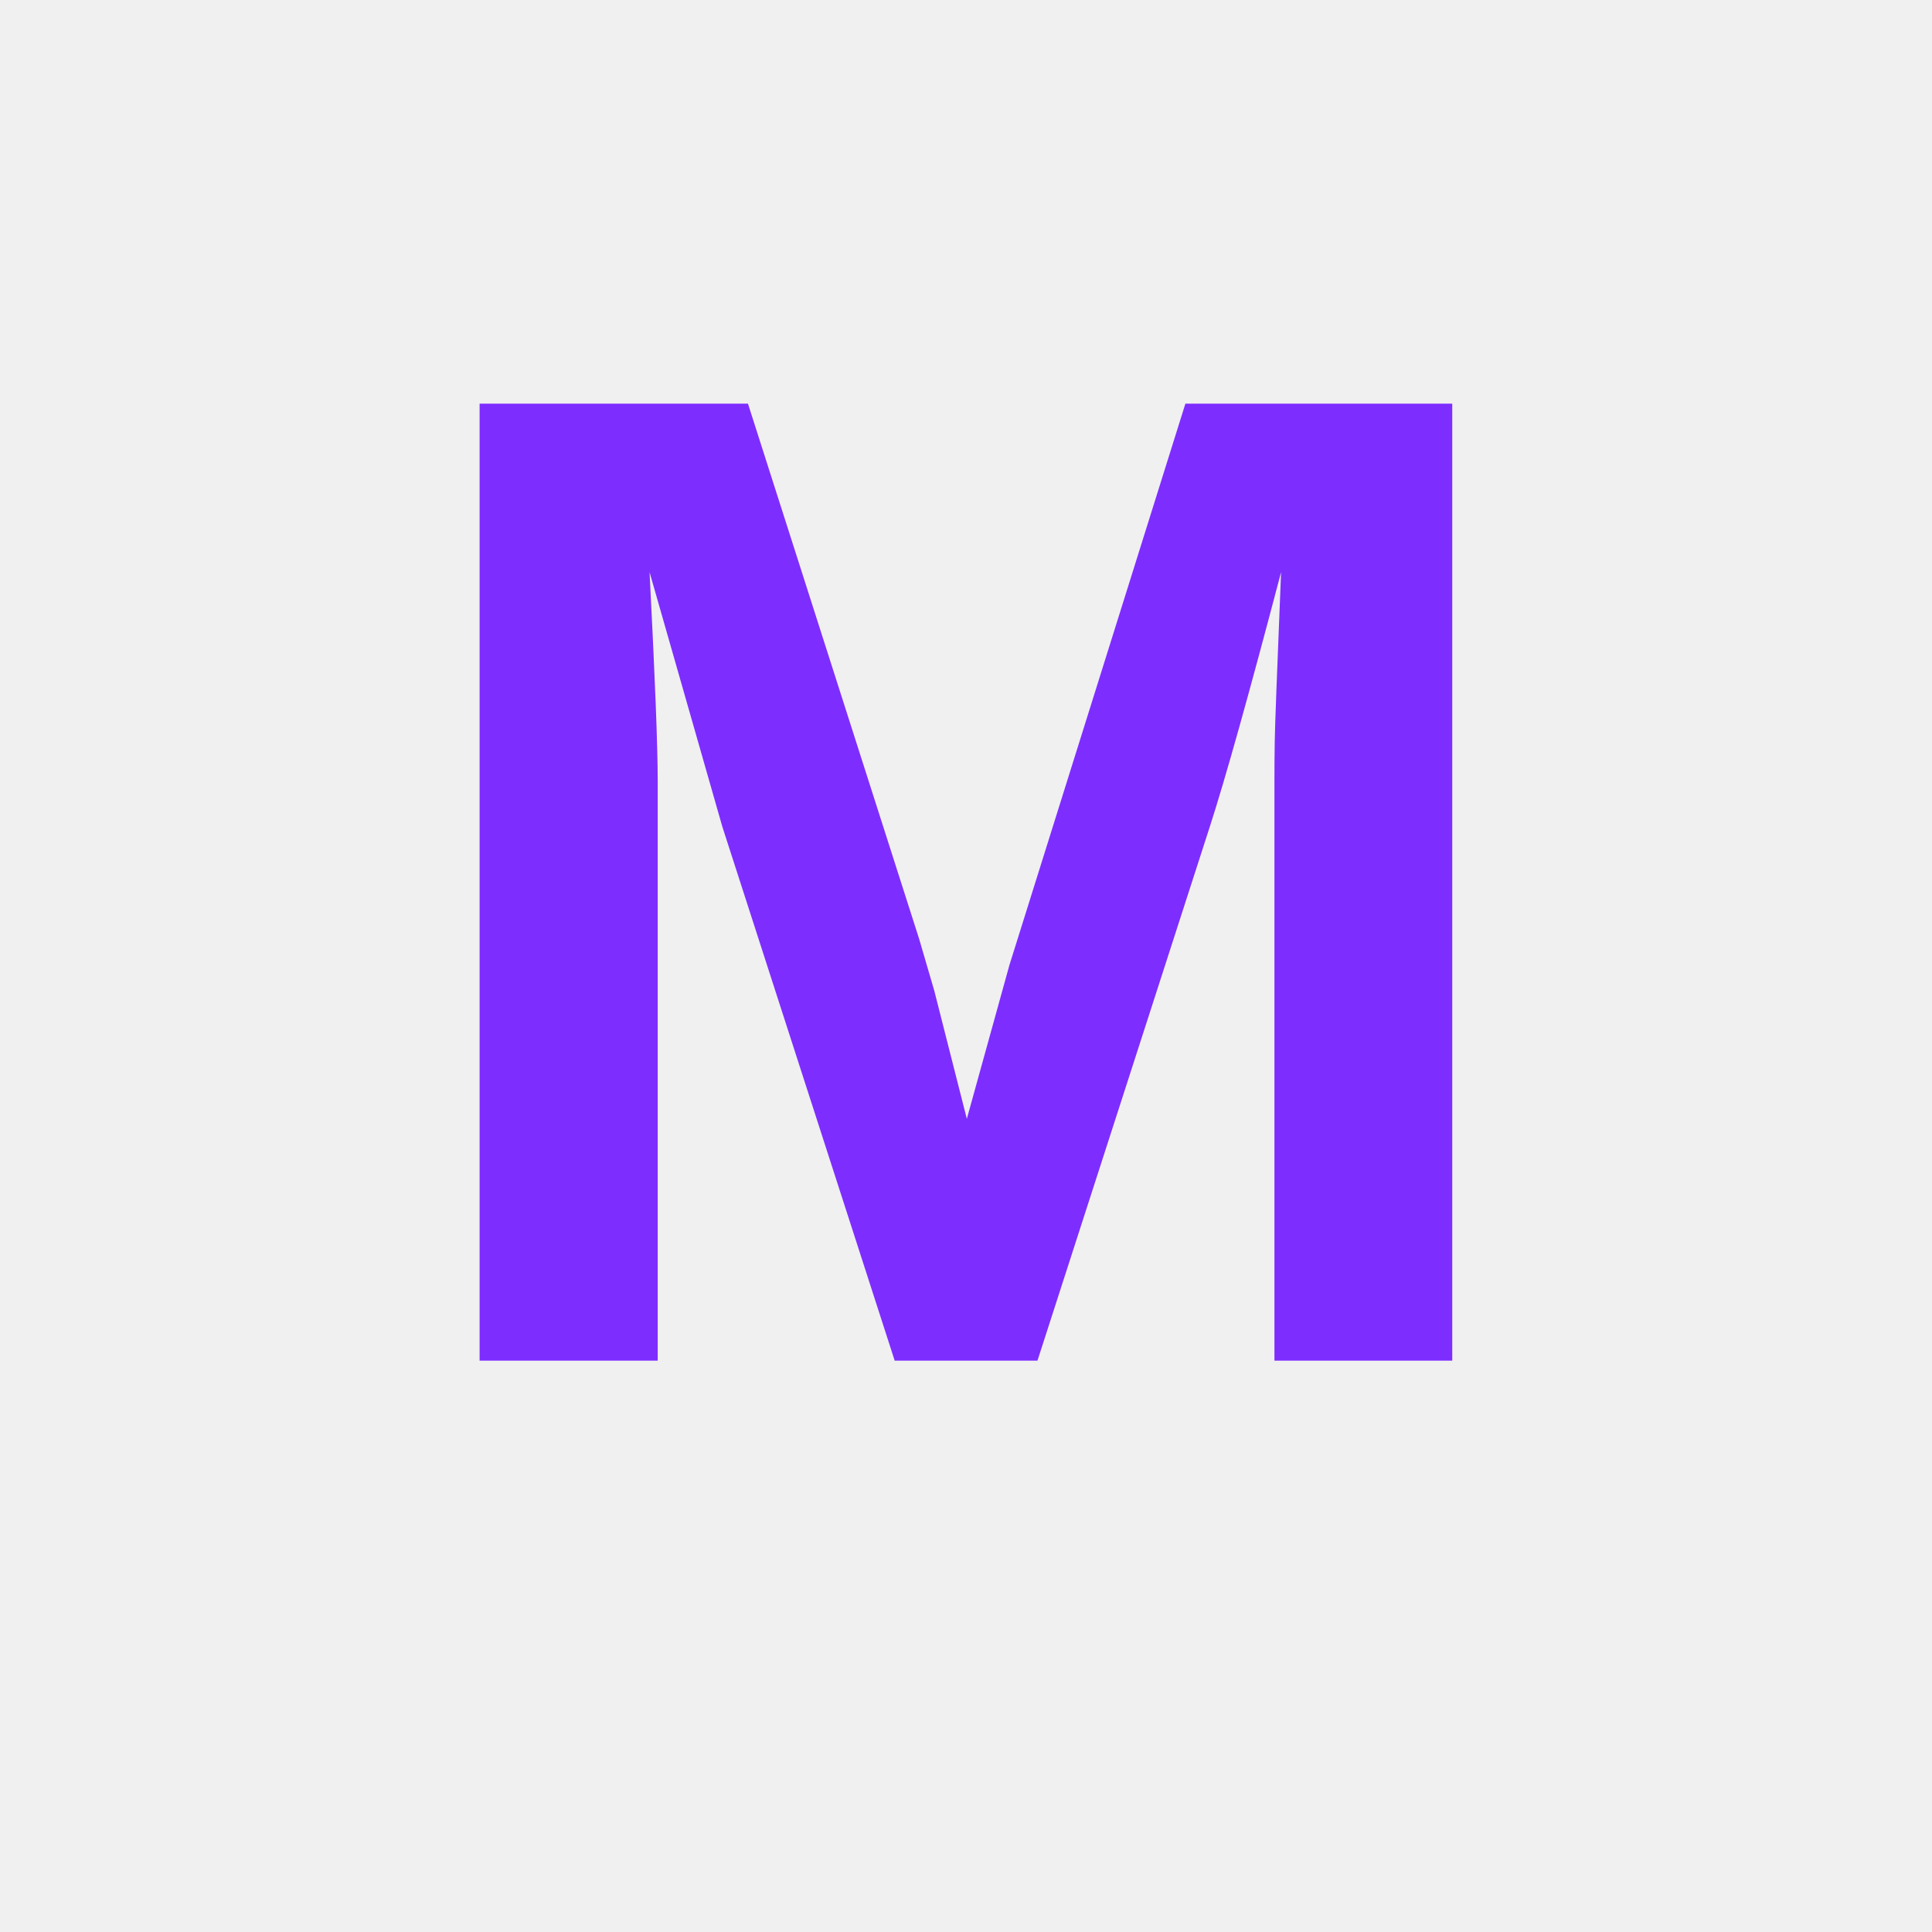
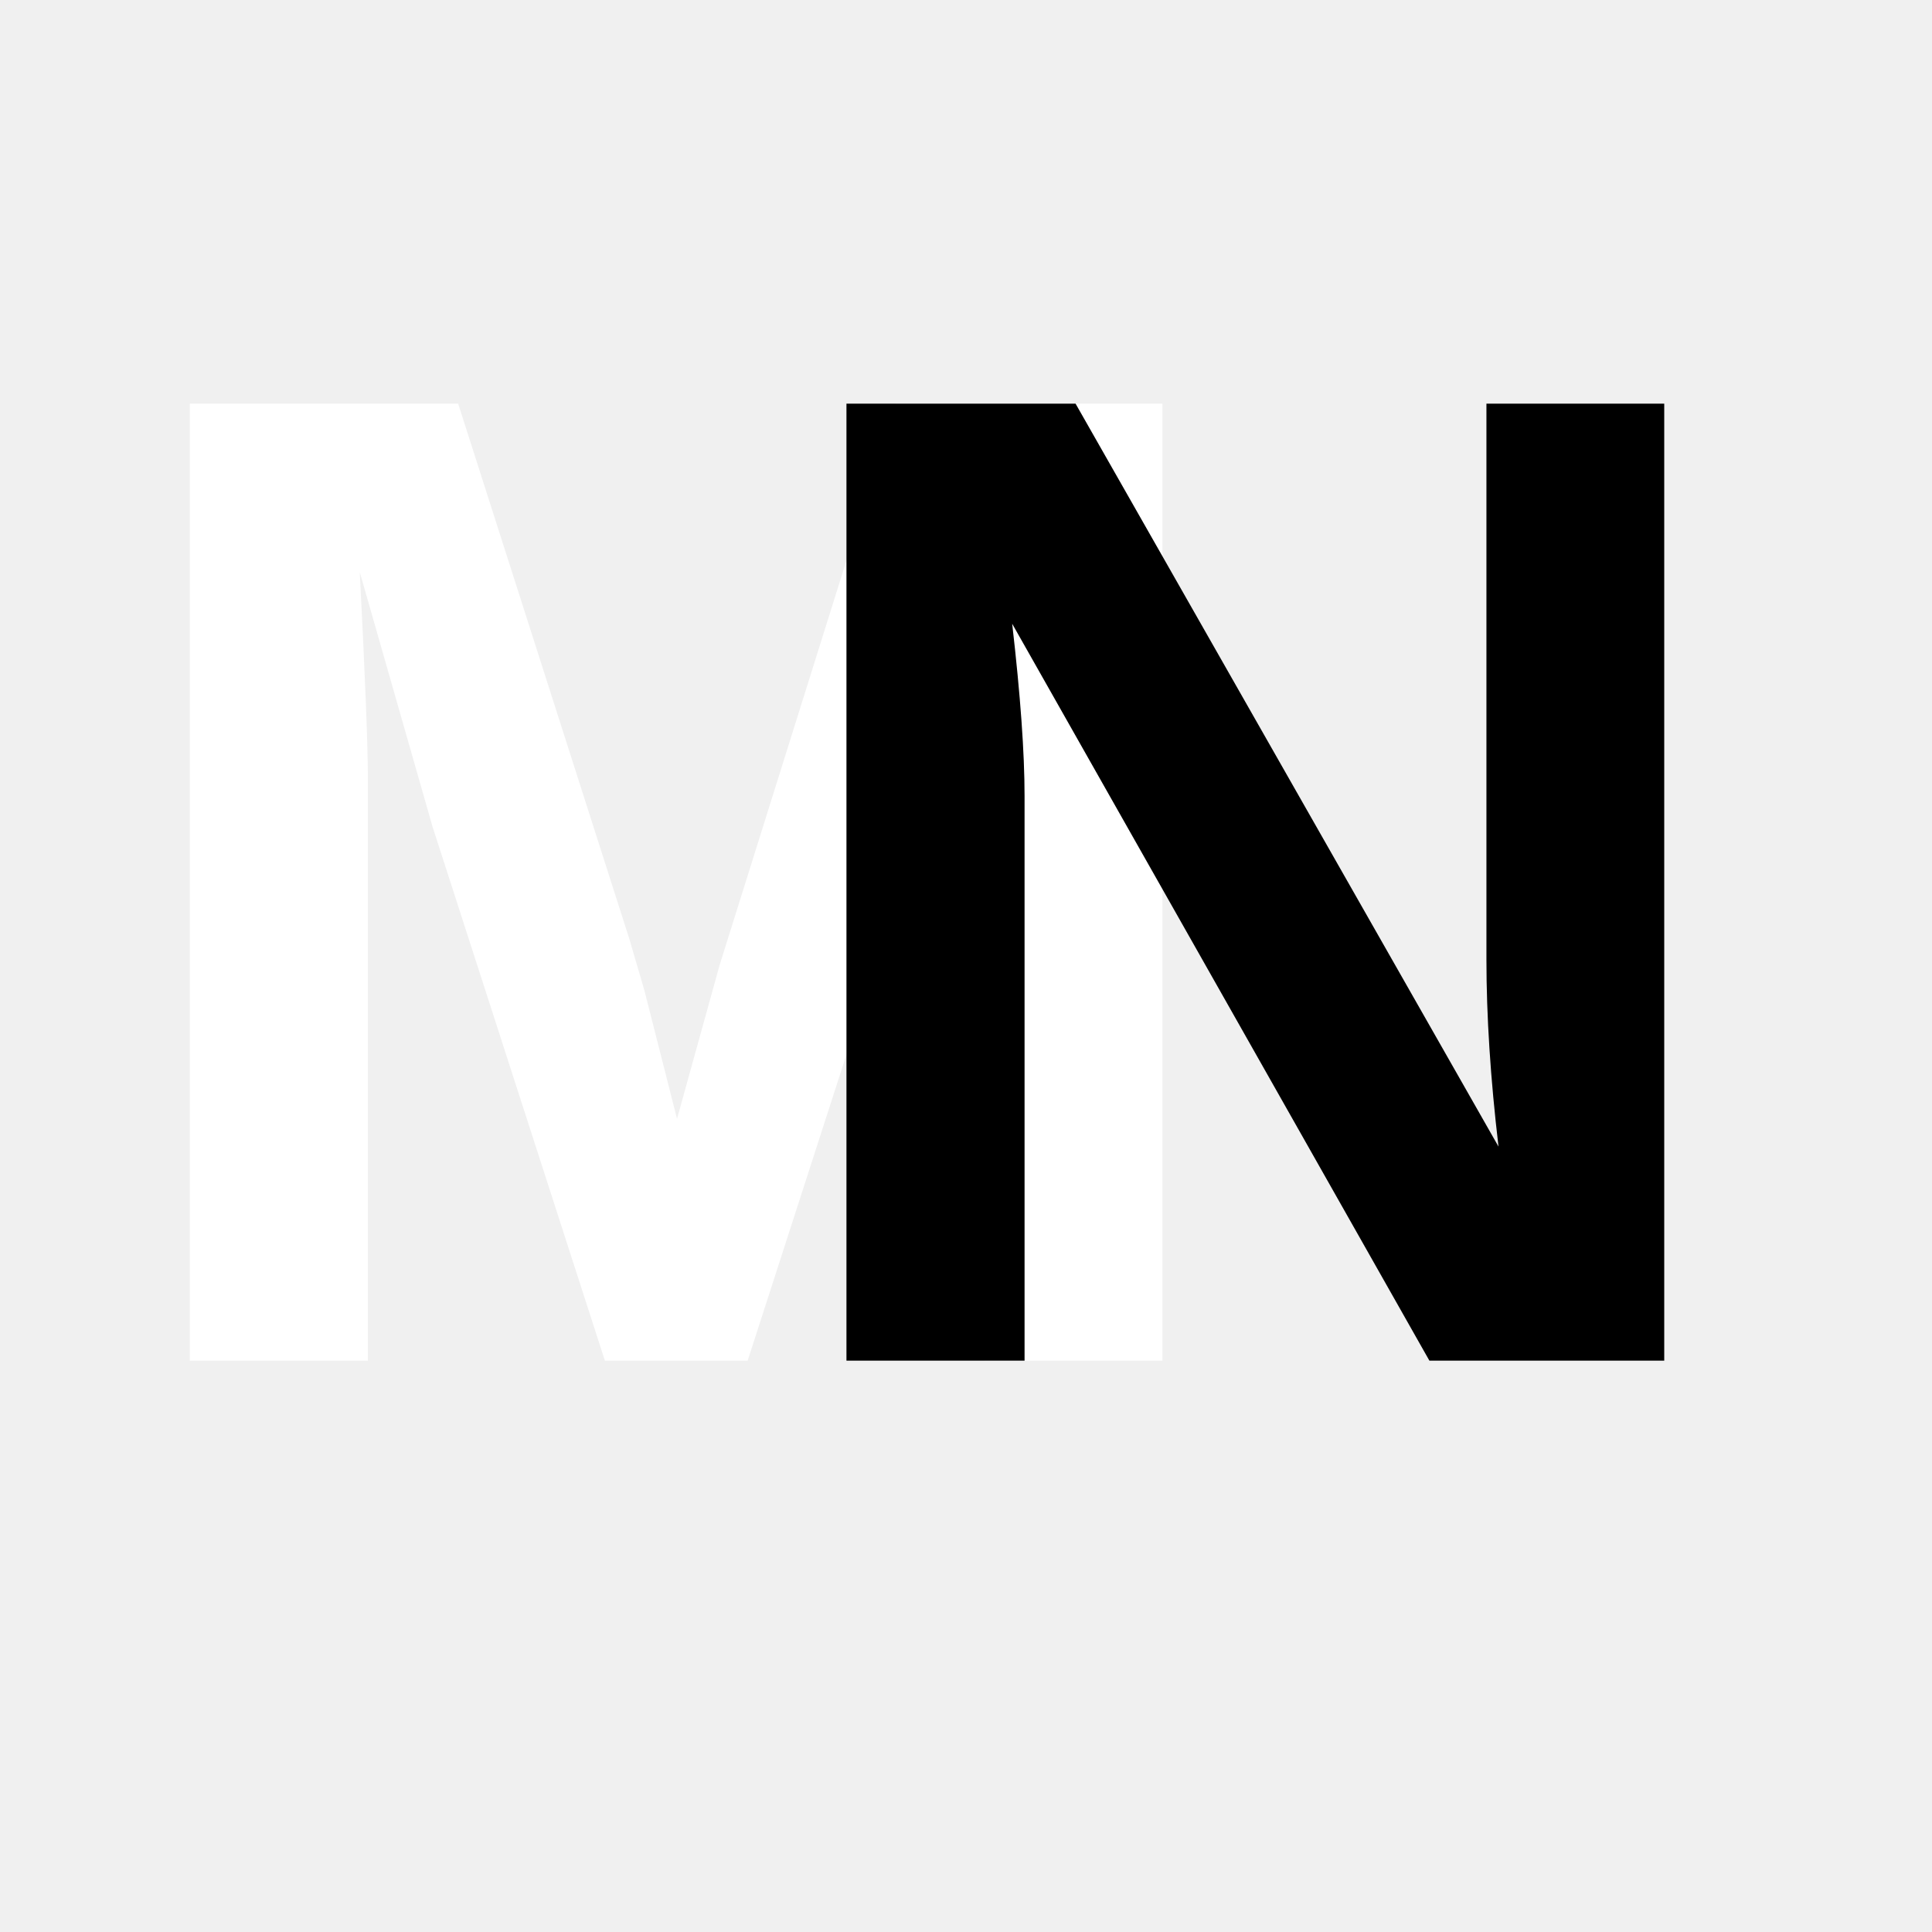
- <svg xmlns="http://www.w3.org/2000/svg" width="100" height="100" viewBox="0 0 100 100" fill="#7e2dff">
-   <text x="50%" y="50%" text-anchor="middle" dominant-baseline="middle" font-family="Arial, sans-serif" font-size="72" font-weight="bold">
-     М
+ <svg xmlns="http://www.w3.org/2000/svg" width="100" height="100" viewBox="0 0 100 100" fill="none">
+   <text x="35%" y="50%" text-anchor="middle" dominant-baseline="middle" font-family="Arial, sans-serif" font-size="72" font-weight="bold" fill="#fff">
+     M
+   </text>
+   <text x="65%" y="50%" text-anchor="middle" dominant-baseline="middle" font-family="Arial, sans-serif" font-size="72" font-weight="bold" fill="#000">
+     N
  </text>
</svg>
